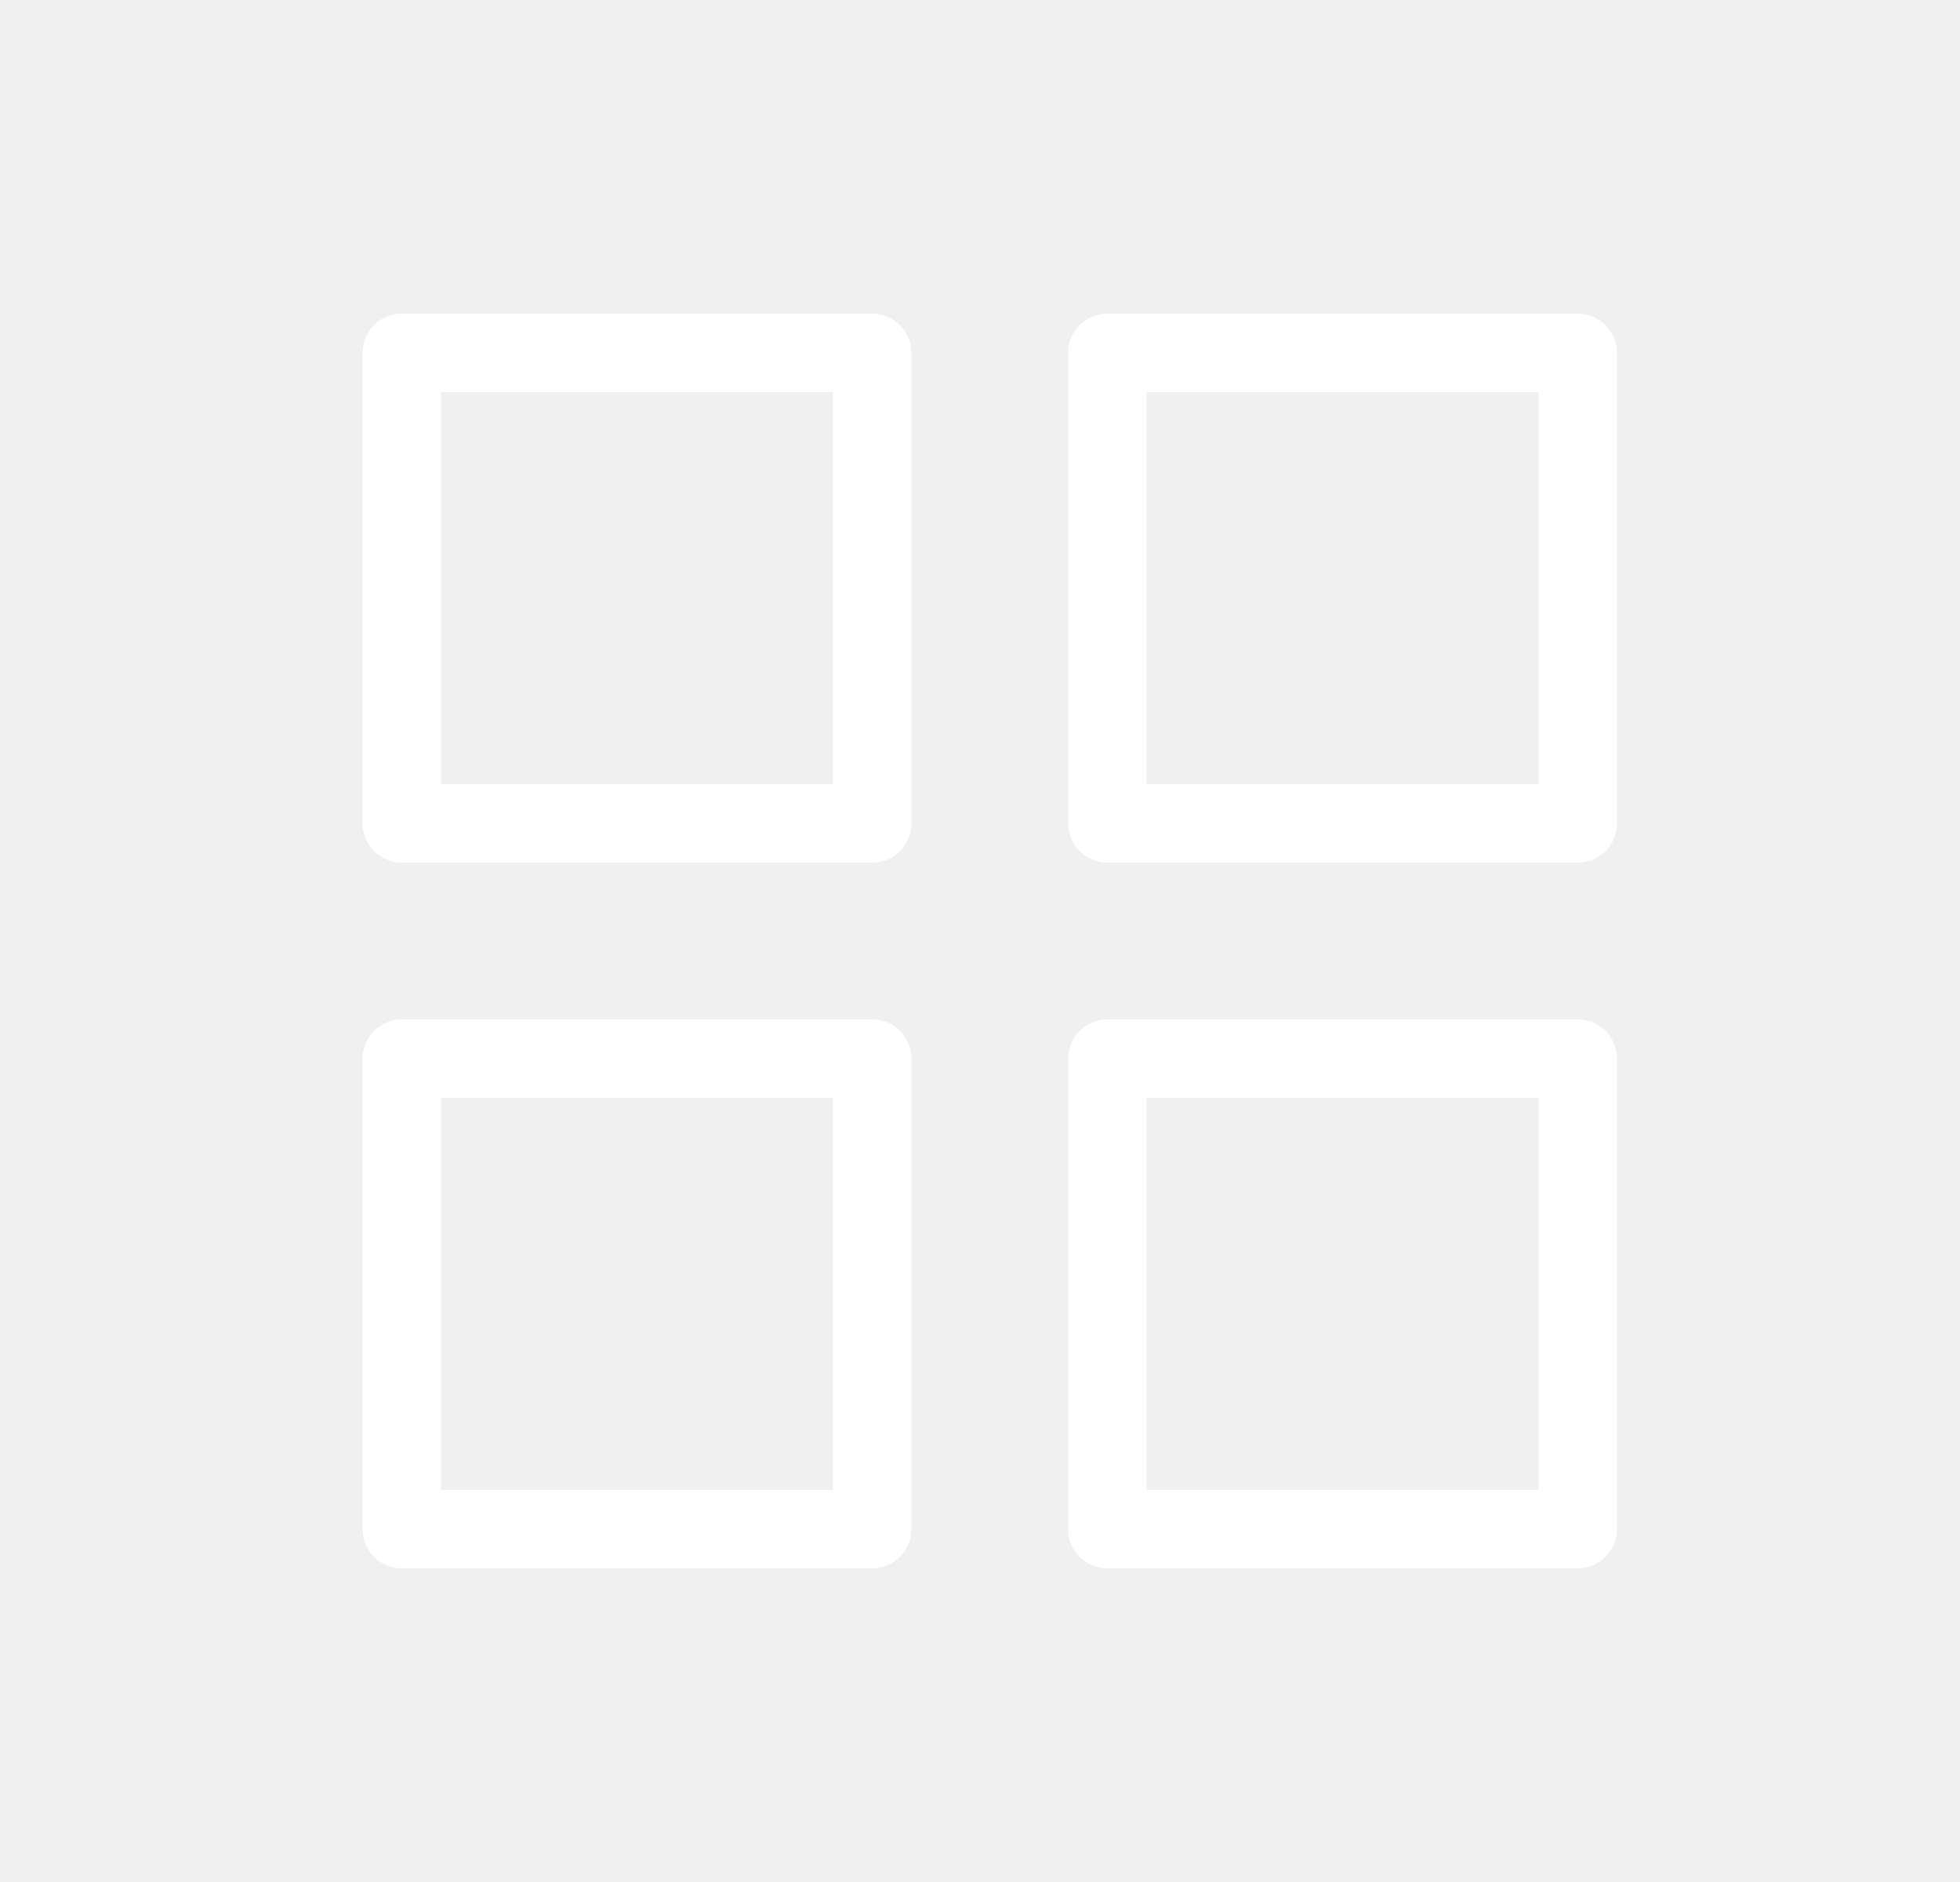
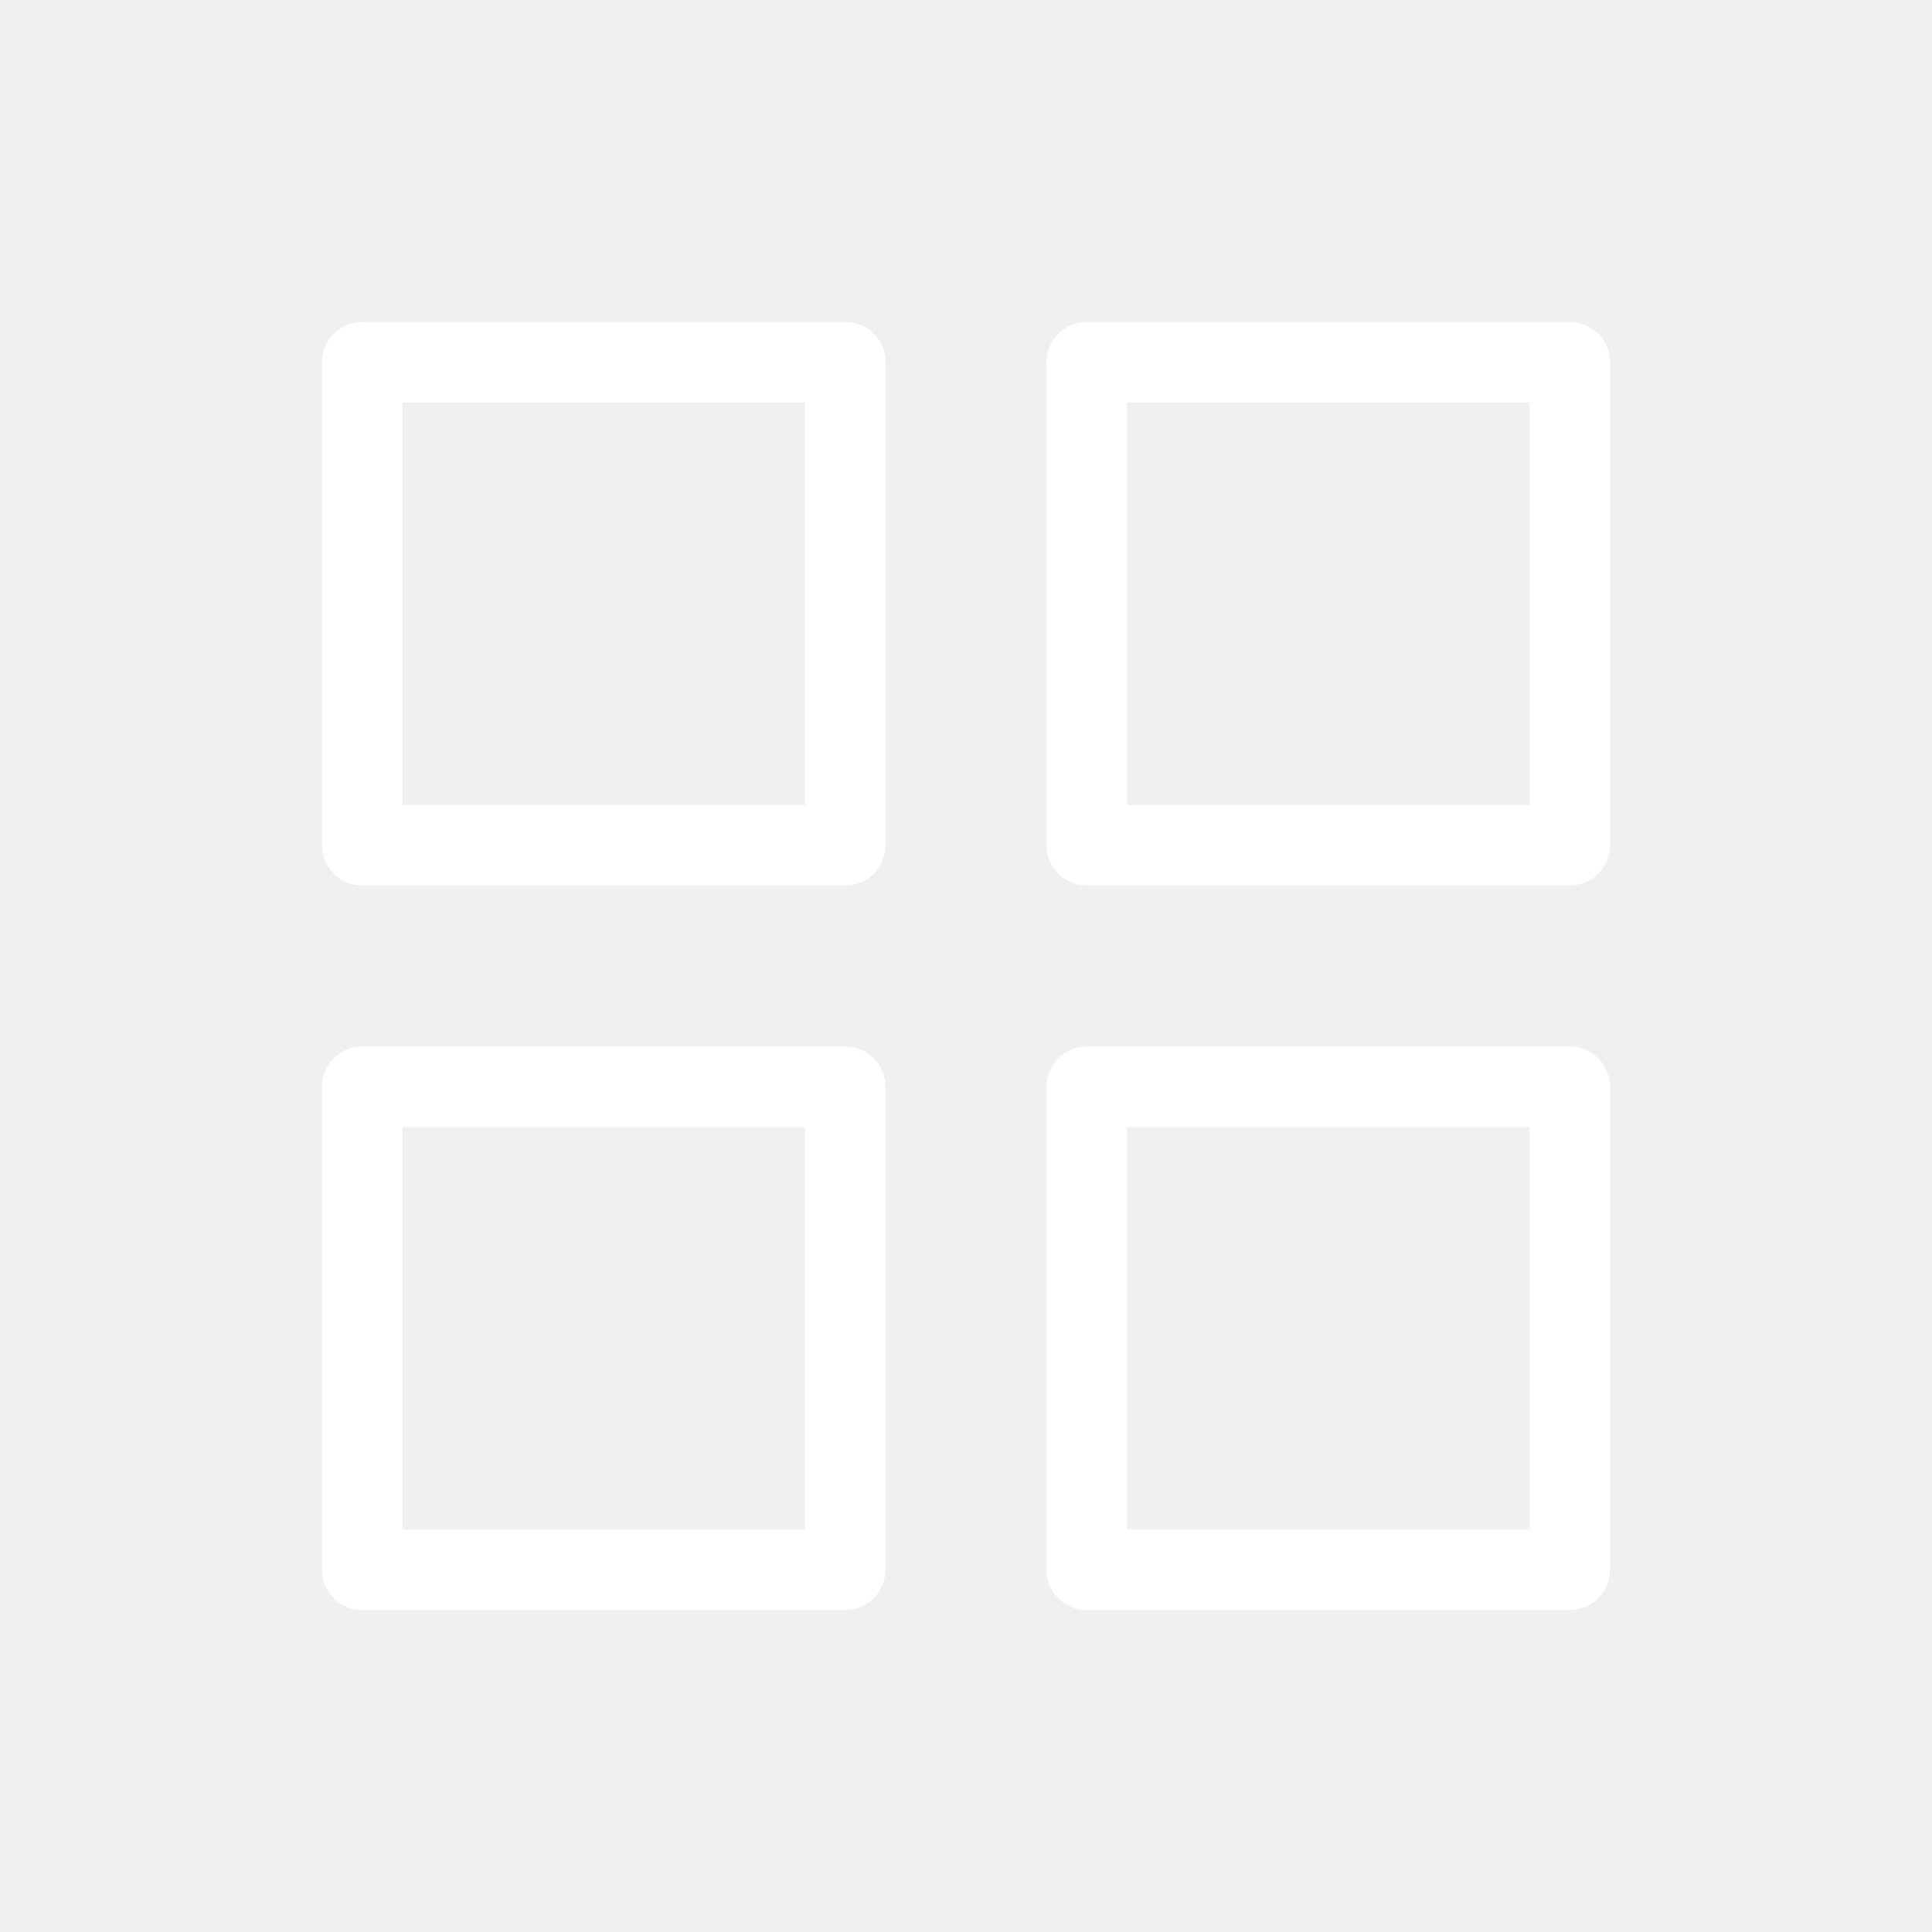
- <svg xmlns="http://www.w3.org/2000/svg" width="25" height="24" viewBox="0 0 25 24" fill="none">
-   <path d="M11.125 4.5H5.125V10.5H11.125V4.5Z" stroke="white" stroke-linecap="round" stroke-linejoin="round" />
-   <path d="M20.125 4.5H14.125V10.5H20.125V4.5Z" stroke="white" stroke-linecap="round" stroke-linejoin="round" />
-   <path d="M11.125 13.5H5.125V19.5H11.125V13.5Z" stroke="white" stroke-linecap="round" stroke-linejoin="round" />
-   <path d="M20.125 13.5H14.125V19.5H20.125V13.5Z" stroke="white" stroke-linecap="round" stroke-linejoin="round" />
+ <svg xmlns="http://www.w3.org/2000/svg" width="24" height="24" viewBox="0 0 24 24" fill="none">
+   <path d="M10.5 4.5H4.5V10.5H10.5V4.5Z" stroke="white" stroke-linecap="round" stroke-linejoin="round" />
+   <path d="M19.5 4.5H13.5V10.5H19.5V4.5Z" stroke="white" stroke-linecap="round" stroke-linejoin="round" />
+   <path d="M10.5 13.5H4.5V19.5H10.5V13.5Z" stroke="white" stroke-linecap="round" stroke-linejoin="round" />
+   <path d="M19.5 13.5H13.5V19.5H19.5V13.5Z" stroke="white" stroke-linecap="round" stroke-linejoin="round" />
</svg>
